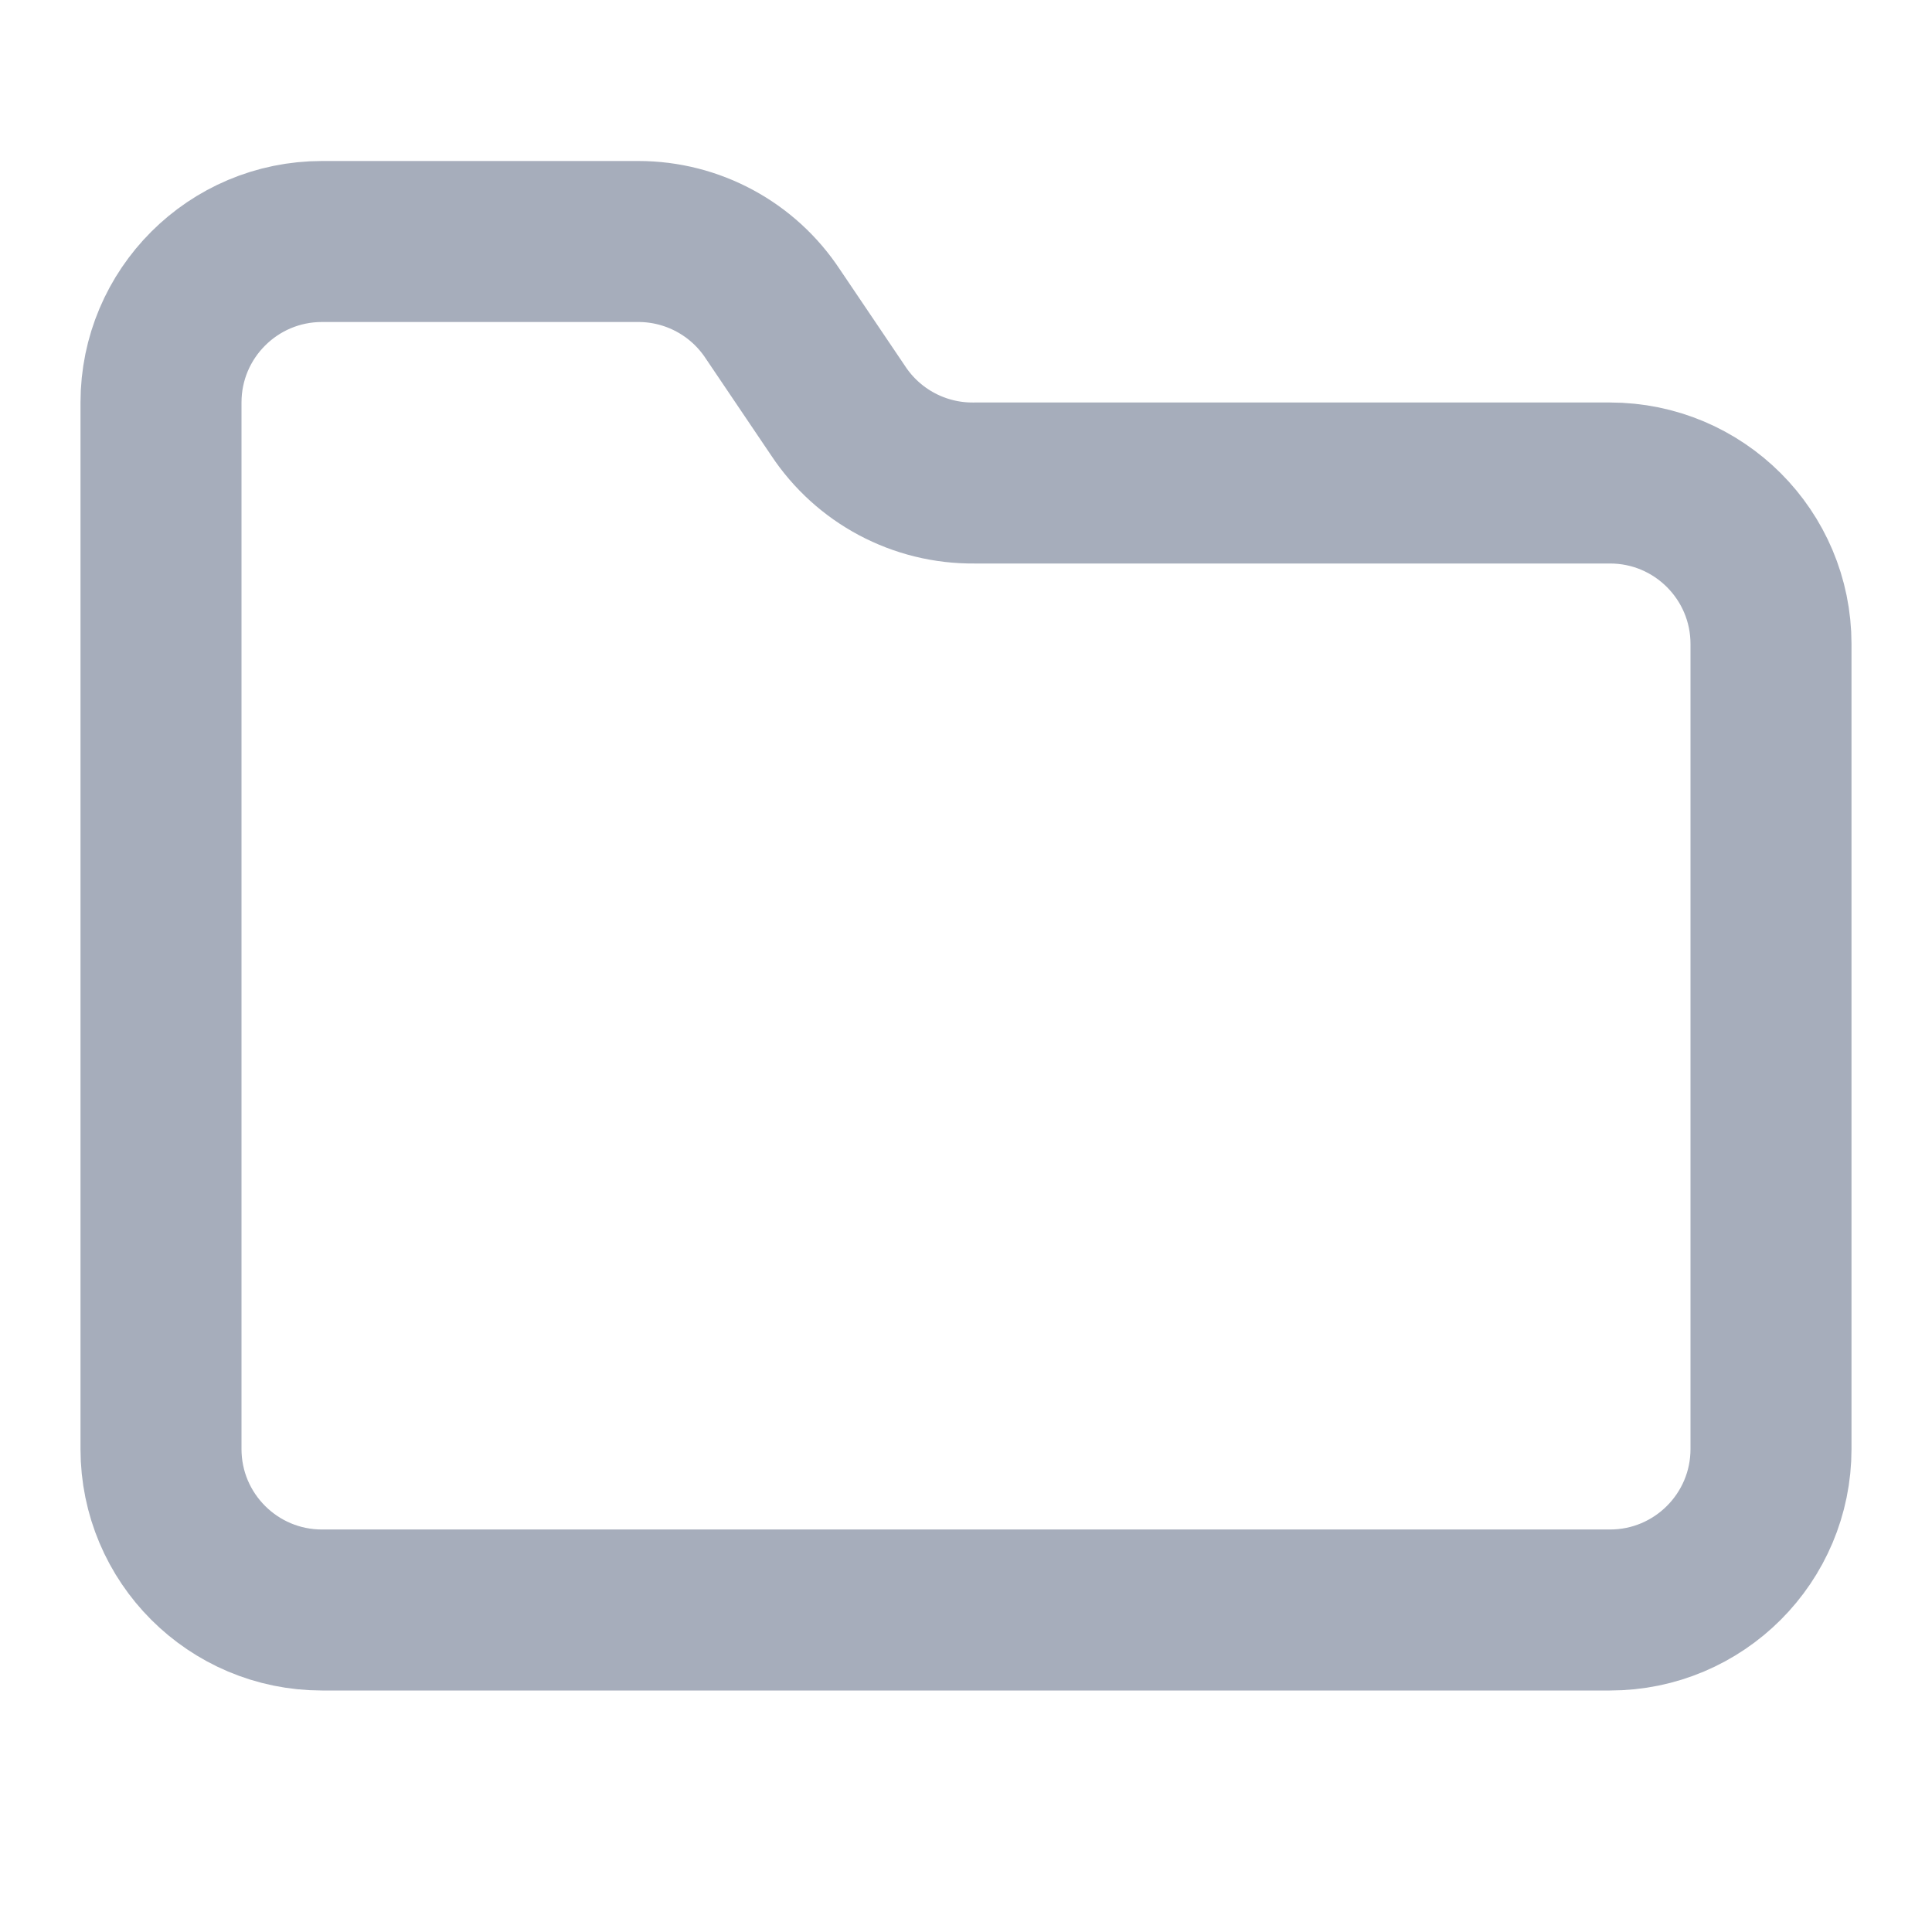
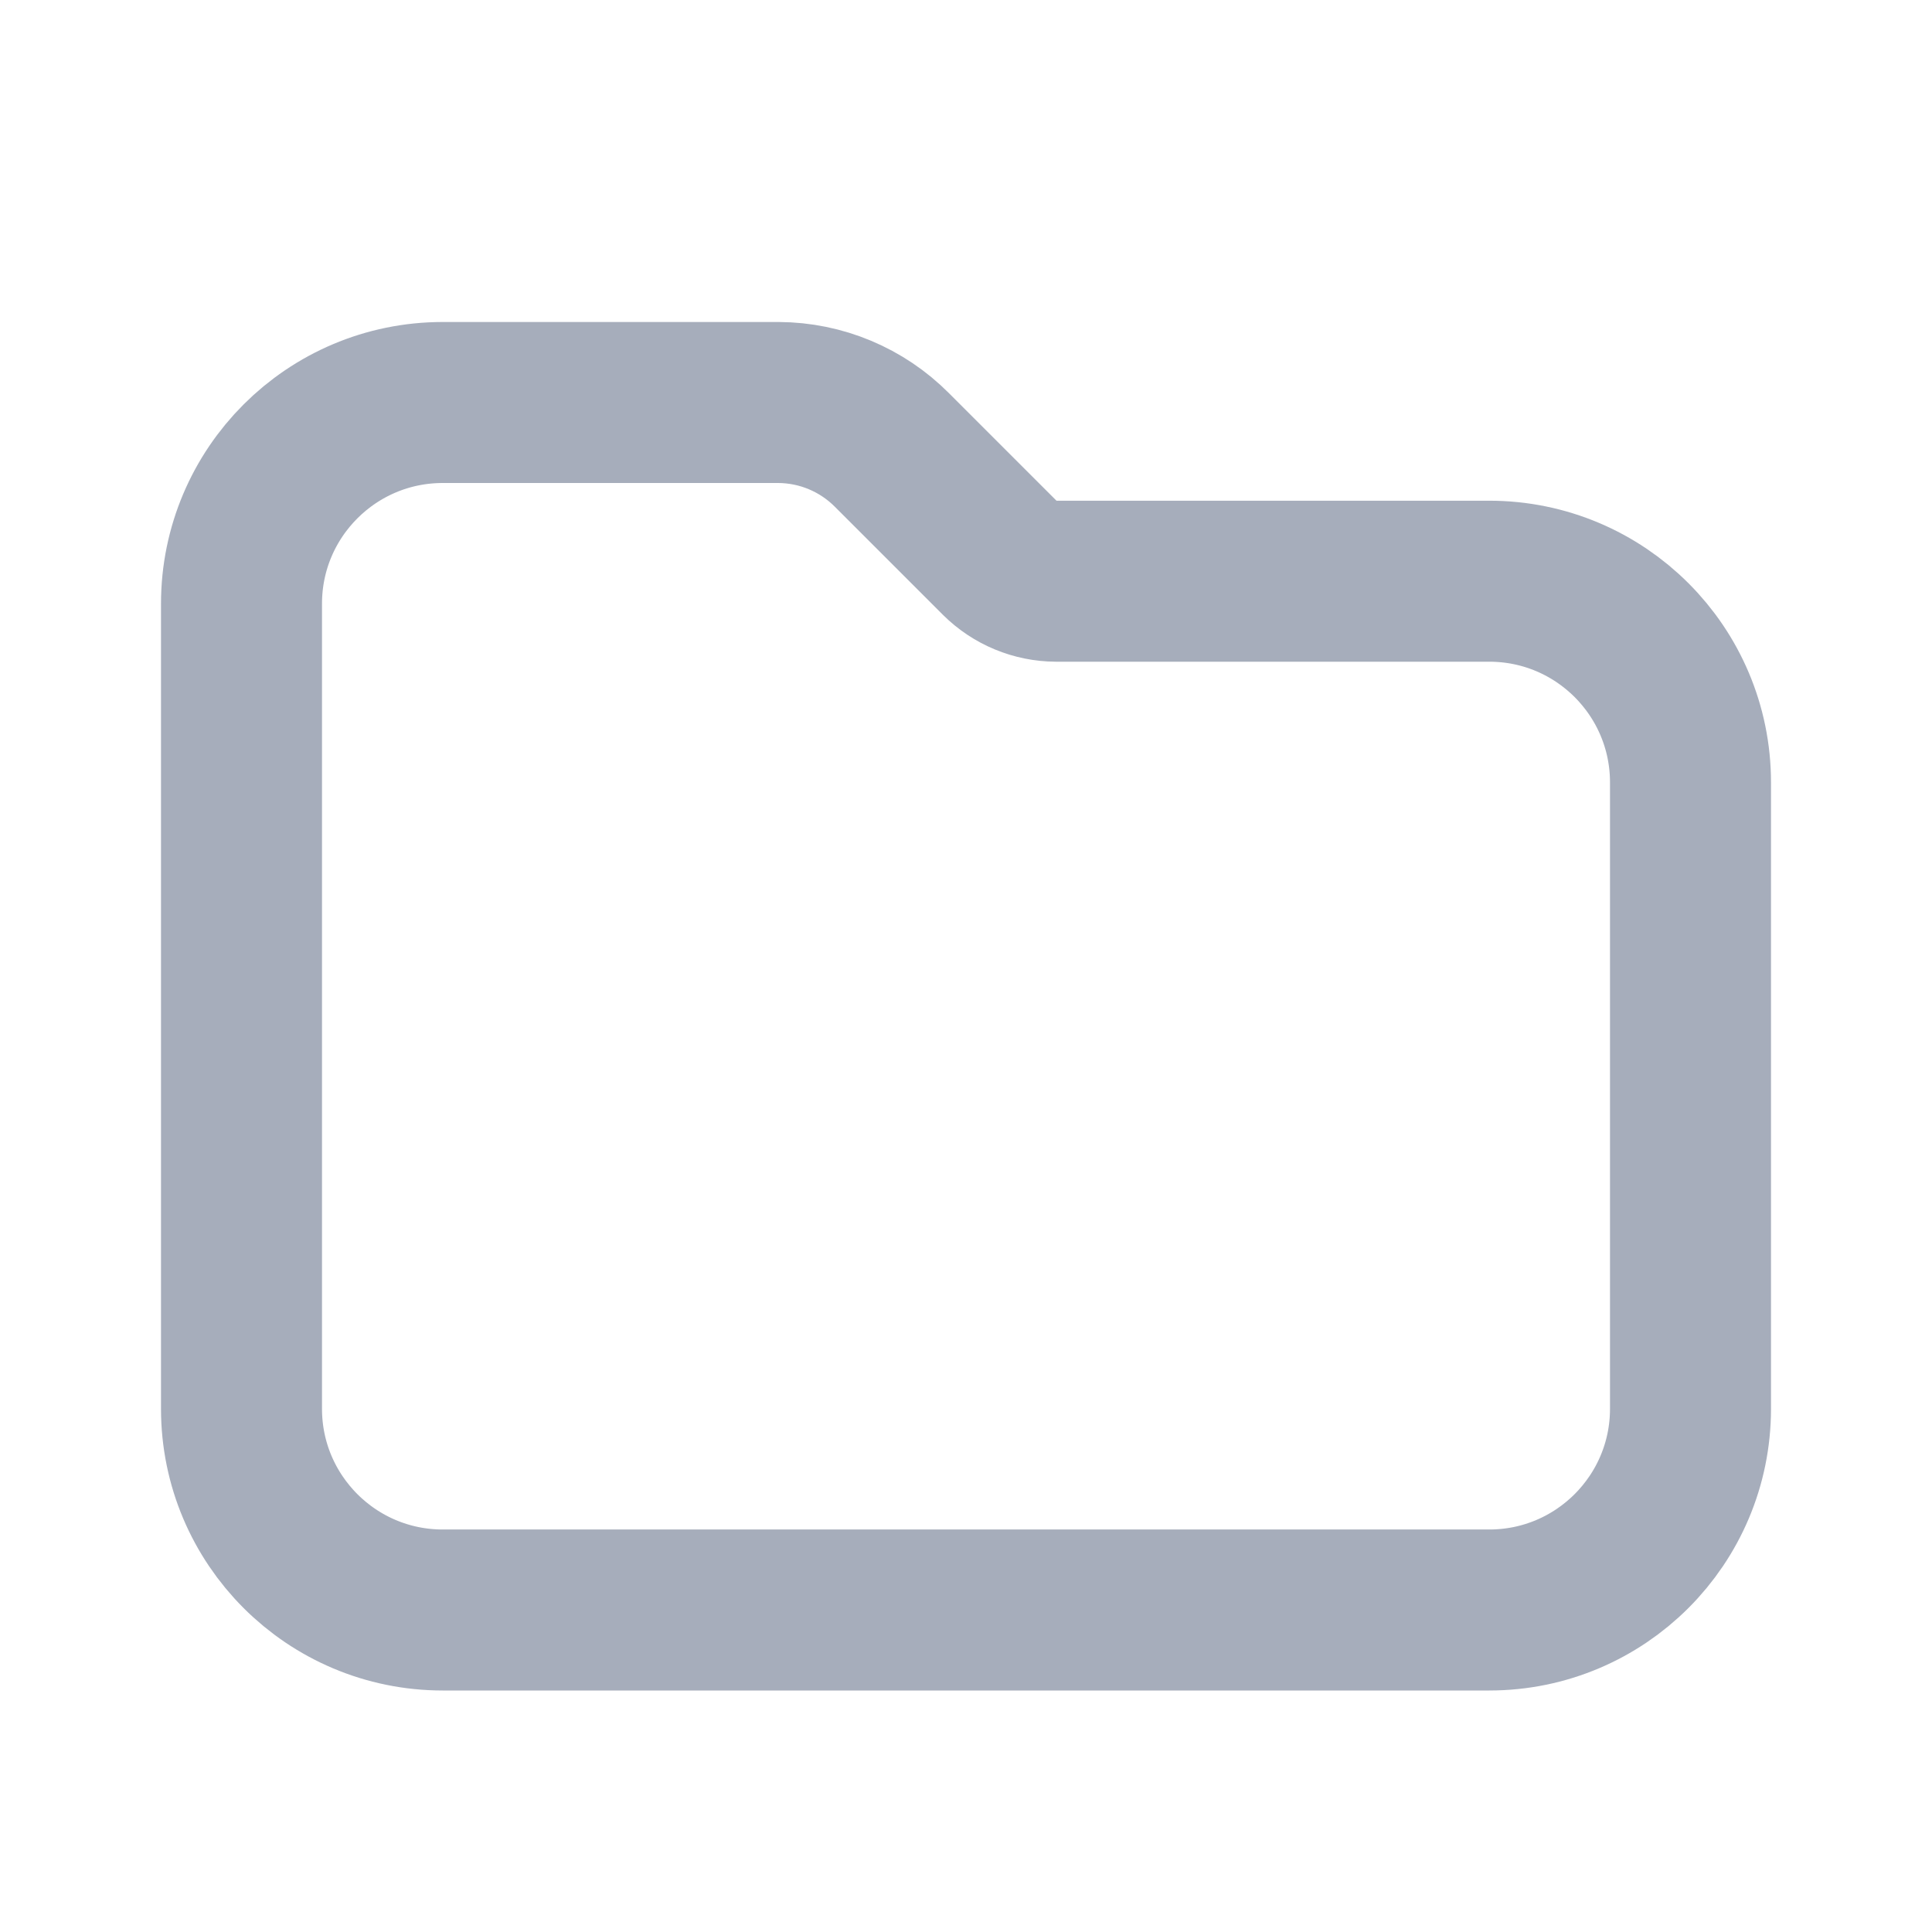
<svg xmlns="http://www.w3.org/2000/svg" width="24" height="24" viewBox="0 0 24 24" fill="none" stroke="#a6adbb" stroke-width="2" stroke-linecap="round" stroke-linejoin="round">
-   <path d="M4 20h16a2 2 0 0 0 2-2V8a2 2 0 0 0-2-2h-7.9a2 2 0 0 1-1.69-.9L9.6 3.9A2 2 0 0 0 7.93 3H4a2 2 0 0 0-2 2v13a2 2 0 0 0 2 2Z" />
+   <path d="M3 7.5A2.5 2.5 0 0 1 5.5 5h4.17a2 2 0 0 1 1.41.59l1.34 1.34a1 1 0 0 0 .7.29H18.5A2.5 2.5 0 0 1 21 9.72v7.78A2.5 2.5 0 0 1 18.5 20h-13A2.5 2.5 0 0 1 3 17.5v-10Z" />
</svg>
